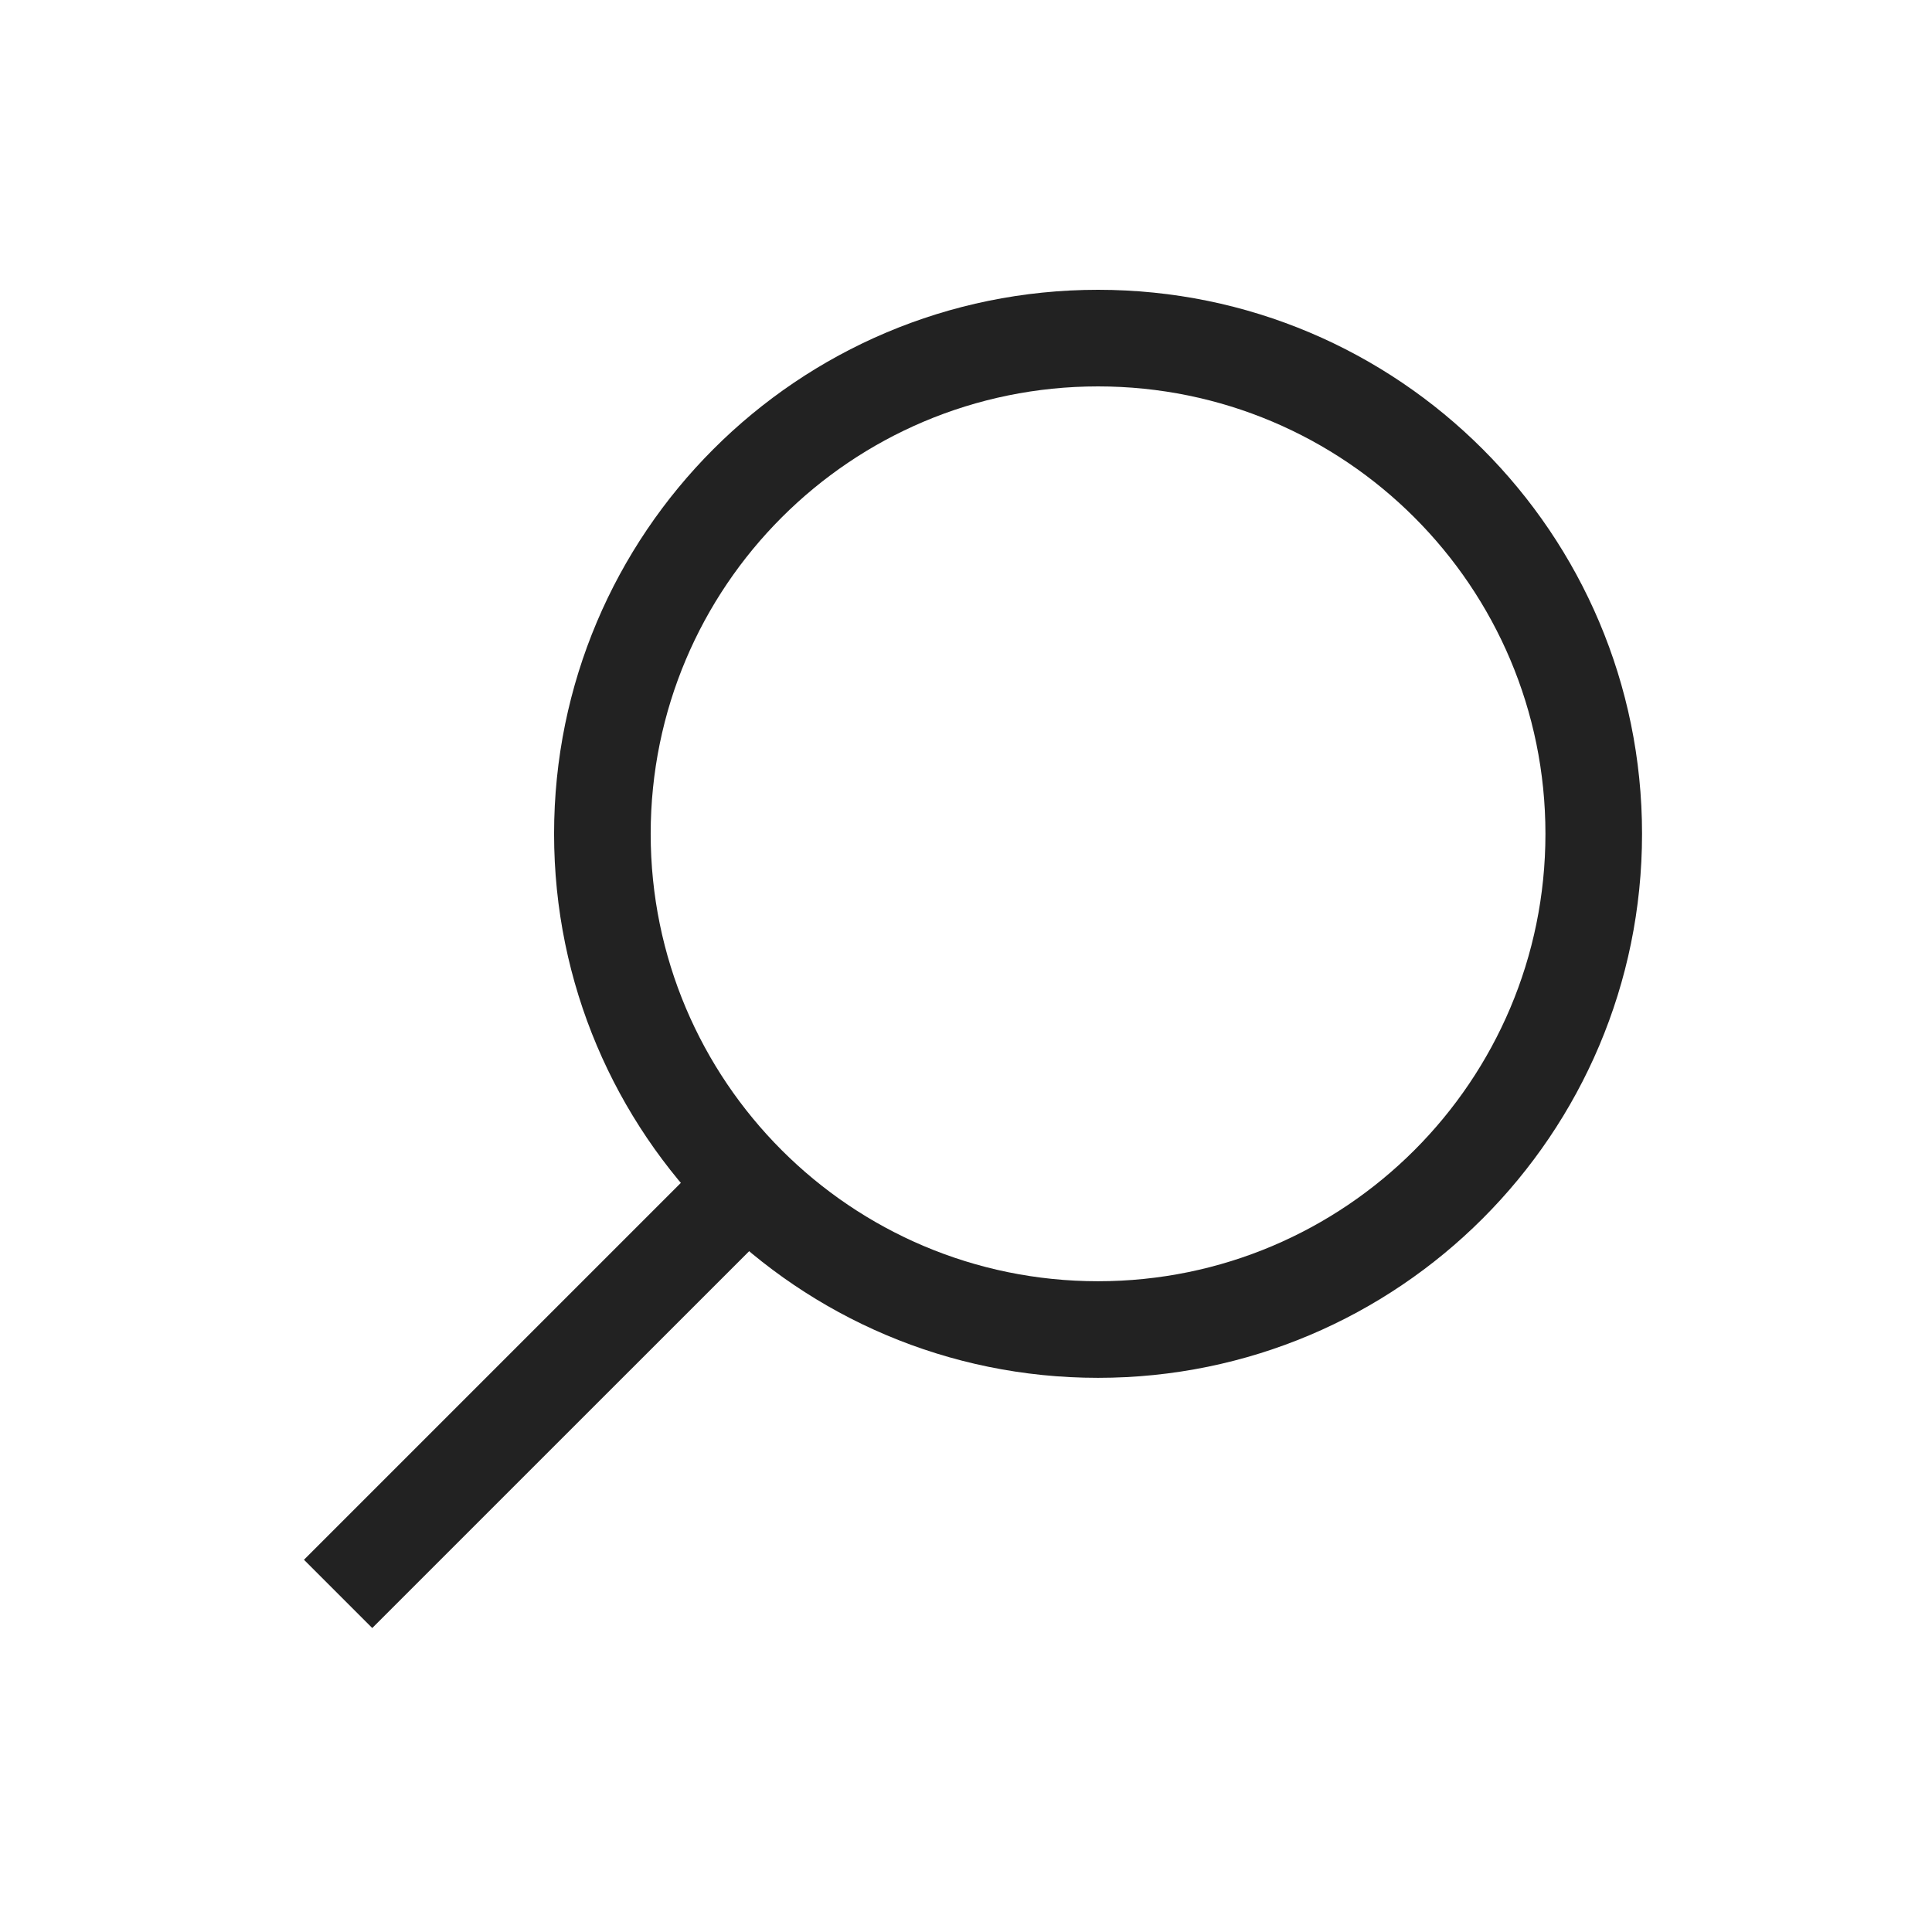
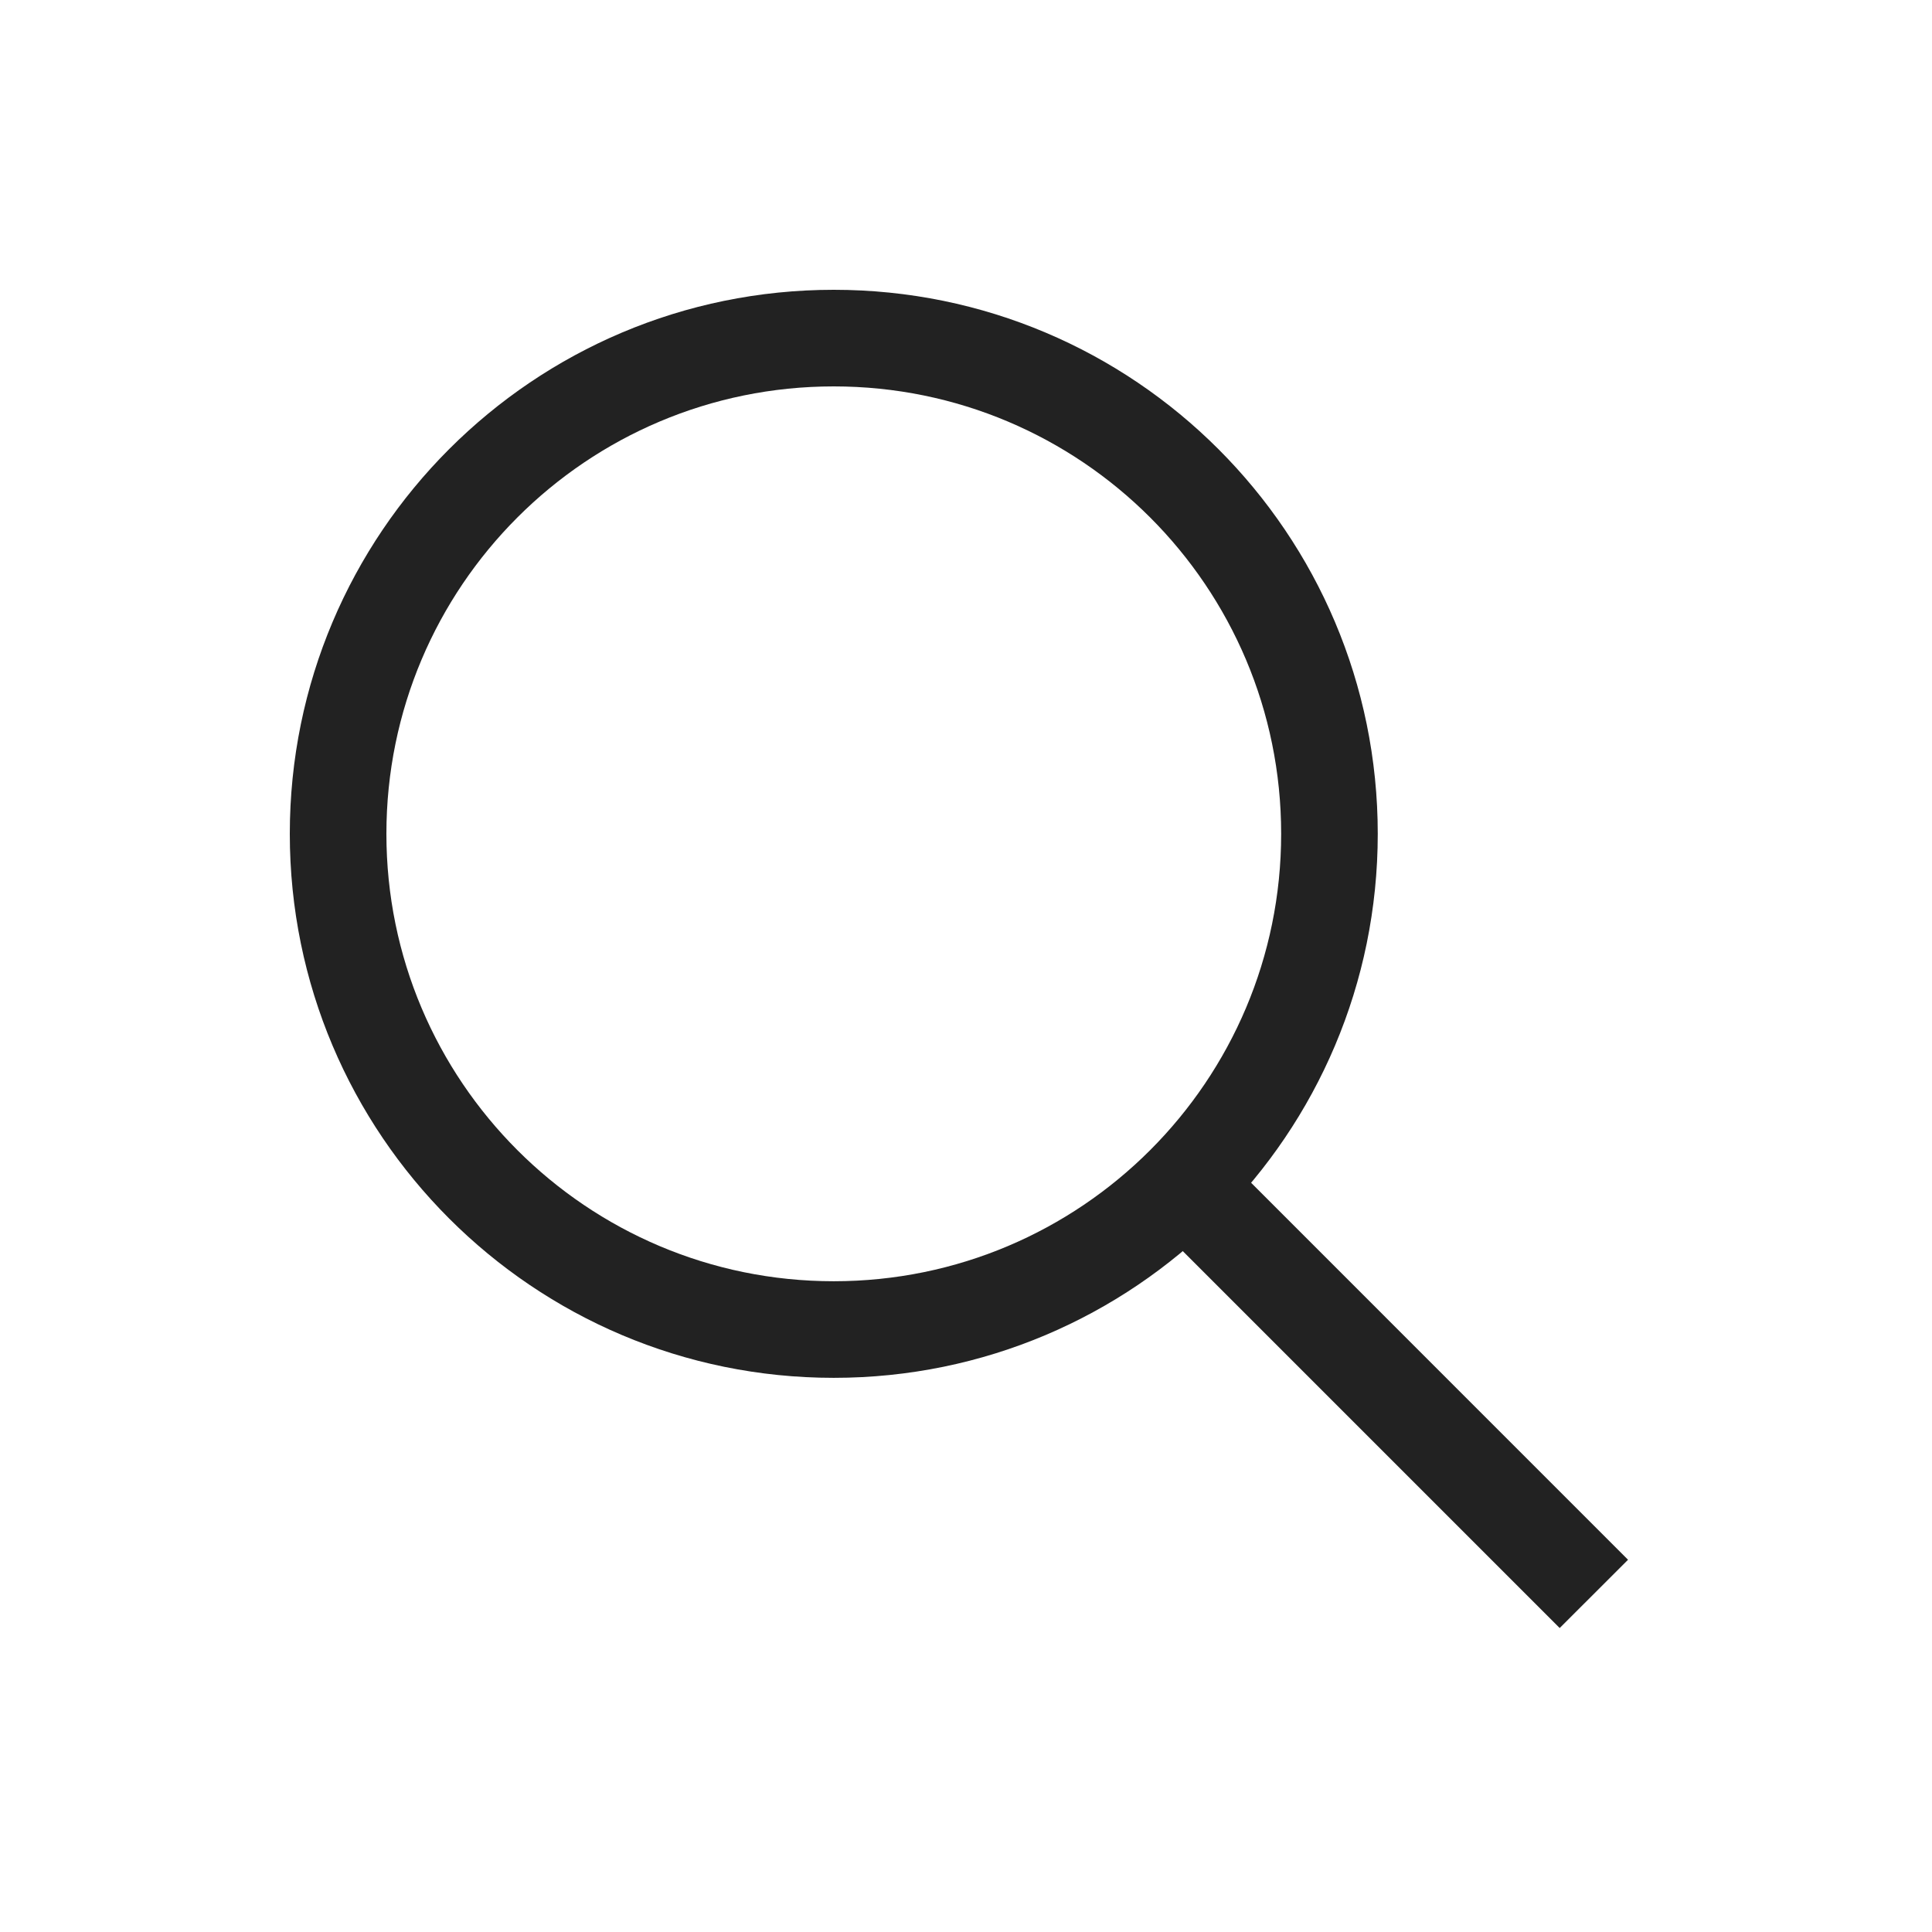
<svg xmlns="http://www.w3.org/2000/svg" width="24" height="24" viewBox="0 0 24 24" fill="none">
-   <mask id="mask0_5228_3425" style="mask-type:alpha" maskUnits="userSpaceOnUse" x="0" y="0" width="24" height="24">
-     <path d="M24 24L24 0L0 2.86197e-07L2.86197e-07 24L24 24Z" fill="#222222" />
+   <mask id="mask0_6152_6051" style="mask-type:alpha" maskUnits="userSpaceOnUse" x="0" y="0" width="24" height="24">
+     <path d="M2.86197e-07 24L0 2.86197e-07L24 0L24 24L2.86197e-07 24Z" fill="#222222" />
  </mask>
-   <g mask="url(#mask0_5228_3425)">
-     <path fill-rule="evenodd" clip-rule="evenodd" d="M19.198 10.358C19.198 7.288 16.71 4.8 13.64 4.8C10.571 4.8 8.083 7.288 8.083 10.358C8.083 13.427 10.571 15.916 13.64 15.916C16.71 15.916 19.198 13.427 19.198 10.358ZM13.64 3.6C17.373 3.6 20.398 6.626 20.398 10.358C20.398 14.09 17.373 17.116 13.64 17.116C9.908 17.116 6.883 14.09 6.883 10.358C6.883 6.626 9.908 3.6 13.64 3.6Z" fill="#222222" />
-     <path fill-rule="evenodd" clip-rule="evenodd" d="M3.776 19.376L8.702 14.45L9.551 15.298L4.624 20.224L3.776 19.376Z" fill="#222222" />
+   <g mask="url(#mask0_6152_6051)">
+     <path fill-rule="evenodd" clip-rule="evenodd" d="M4.8 10.358C4.8 7.288 7.288 4.8 10.357 4.8C13.427 4.8 15.915 7.288 15.915 10.358C15.915 13.427 13.427 15.916 10.357 15.916C7.288 15.916 4.8 13.427 4.8 10.358ZM10.357 3.6C6.625 3.6 3.6 6.626 3.6 10.358C3.6 14.09 6.625 17.116 10.357 17.116C14.09 17.116 17.115 14.09 17.115 10.358C17.115 6.626 14.09 3.6 10.357 3.6Z" fill="#222222" />
+     <path fill-rule="evenodd" clip-rule="evenodd" d="M20.224 19.376L15.298 14.449L14.449 15.298L19.375 20.224L20.224 19.376Z" fill="#222222" />
  </g>
</svg>
